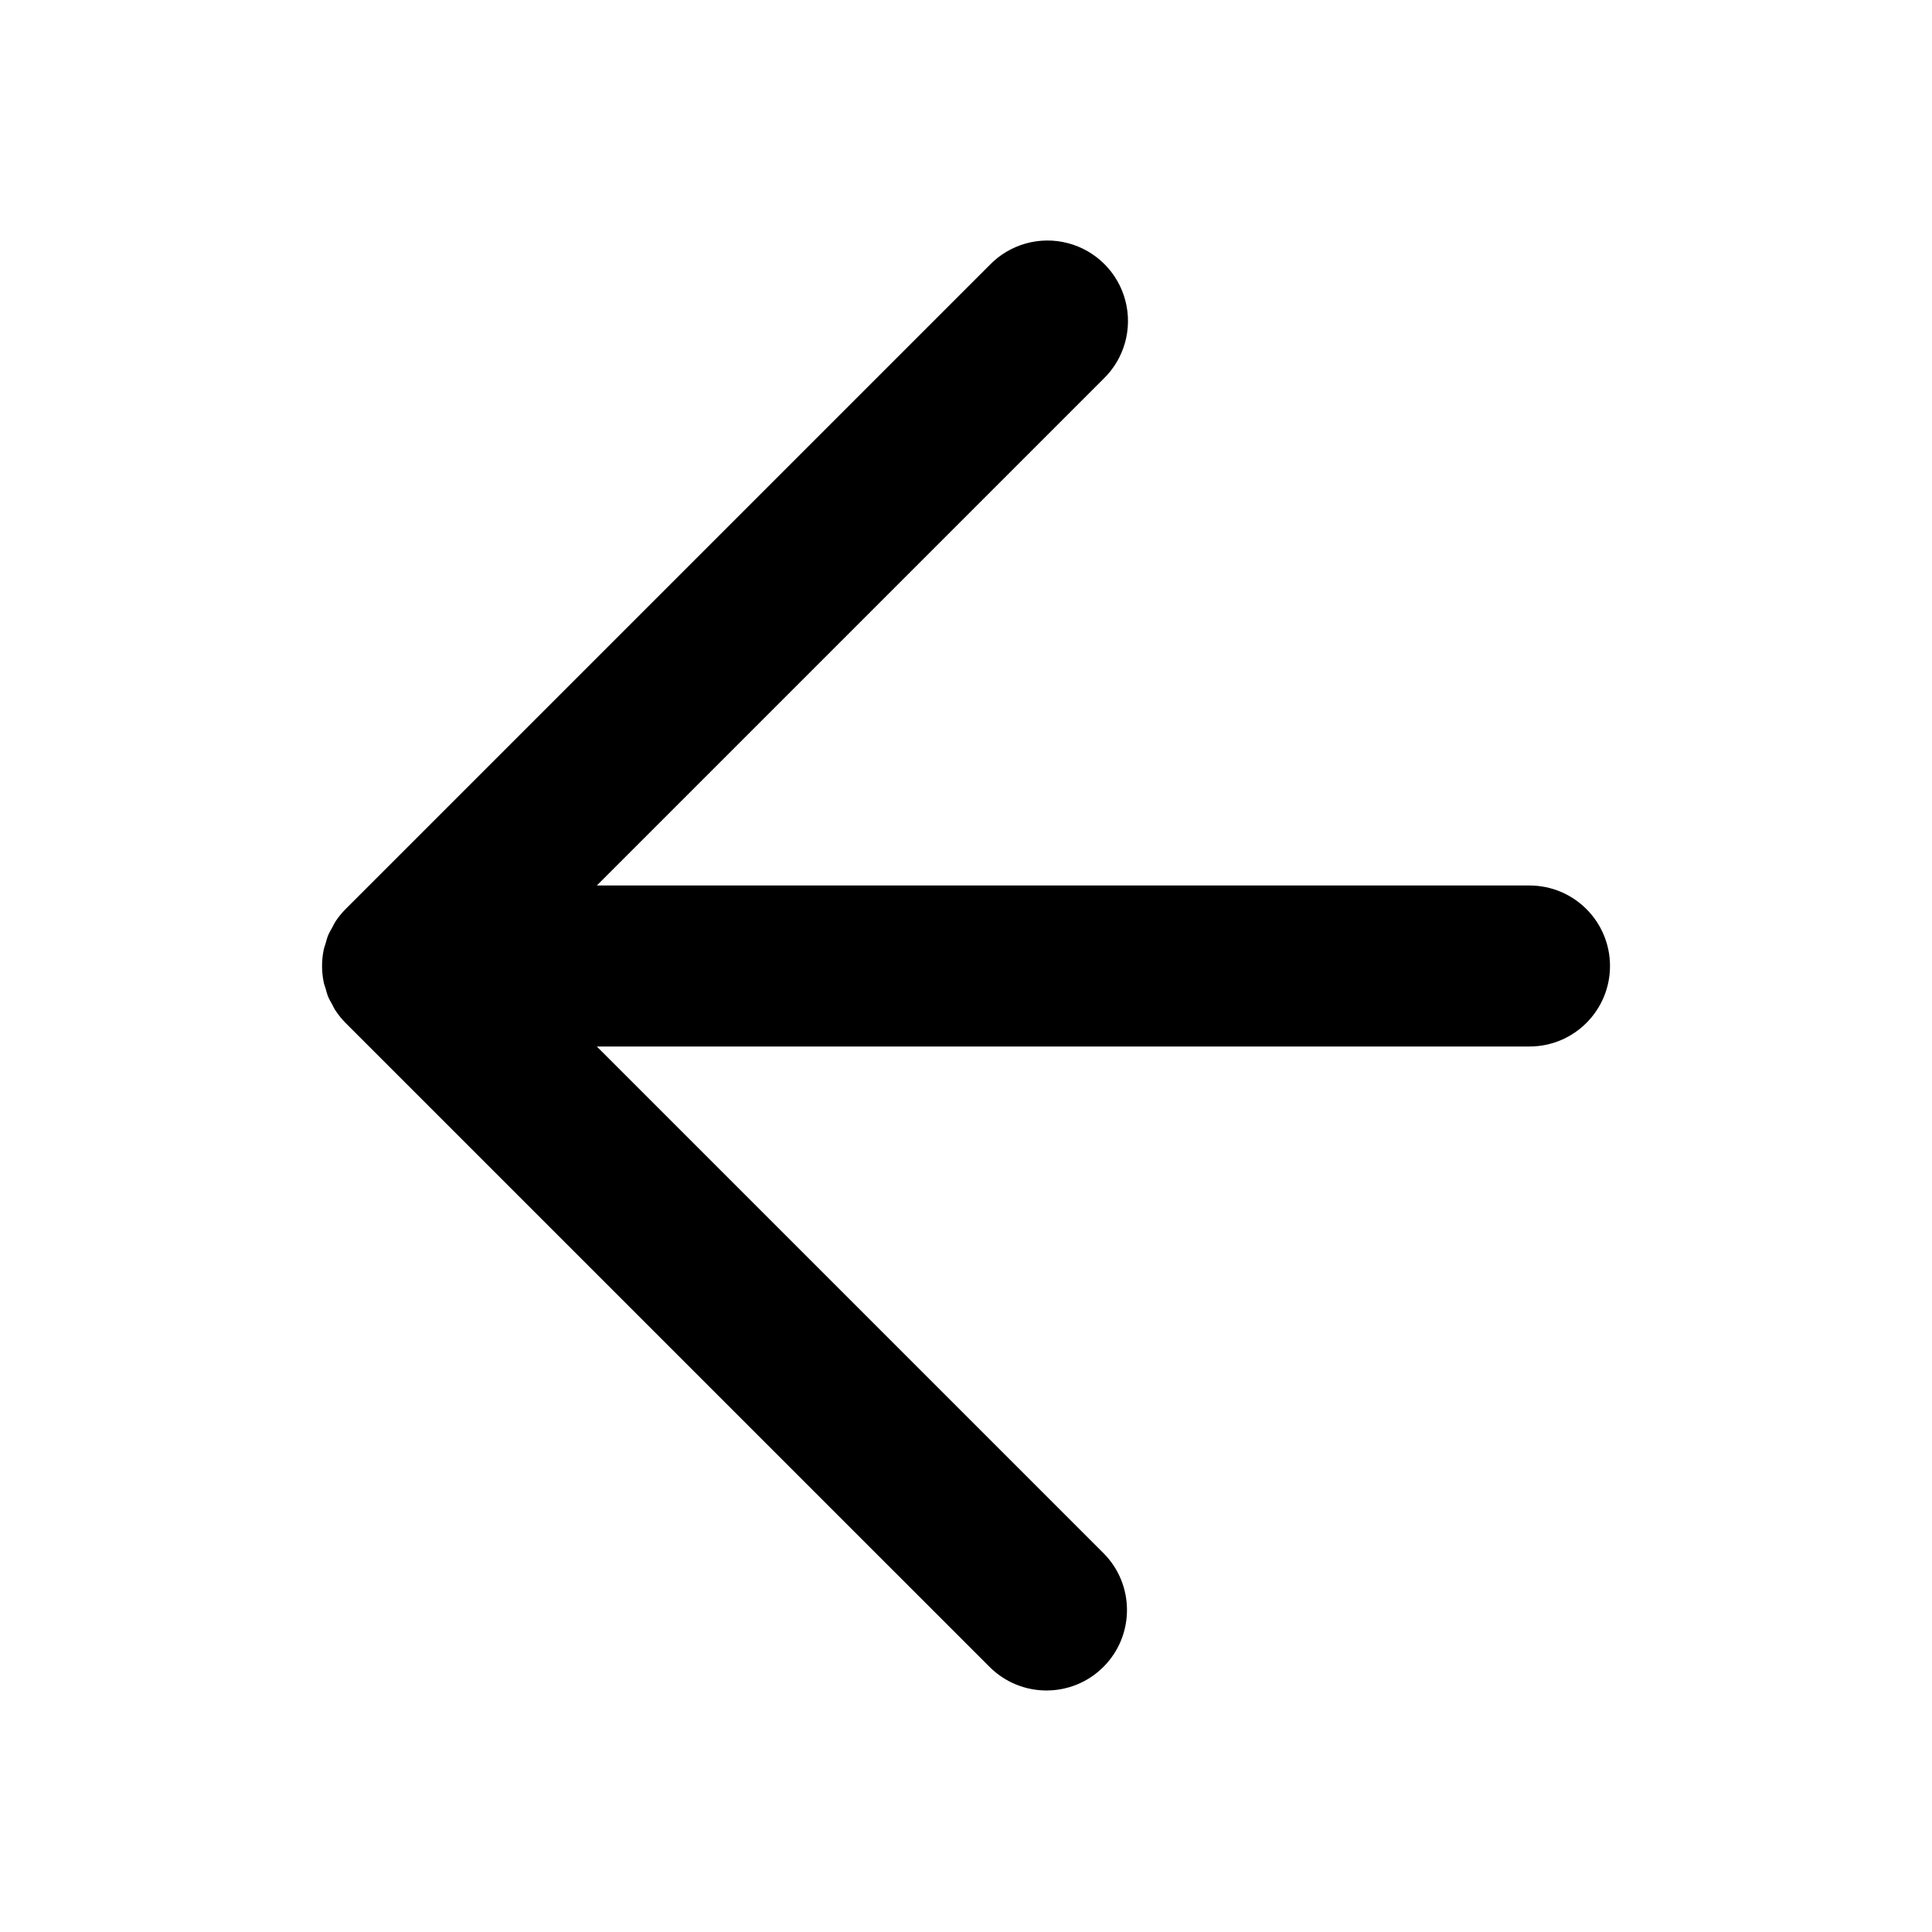
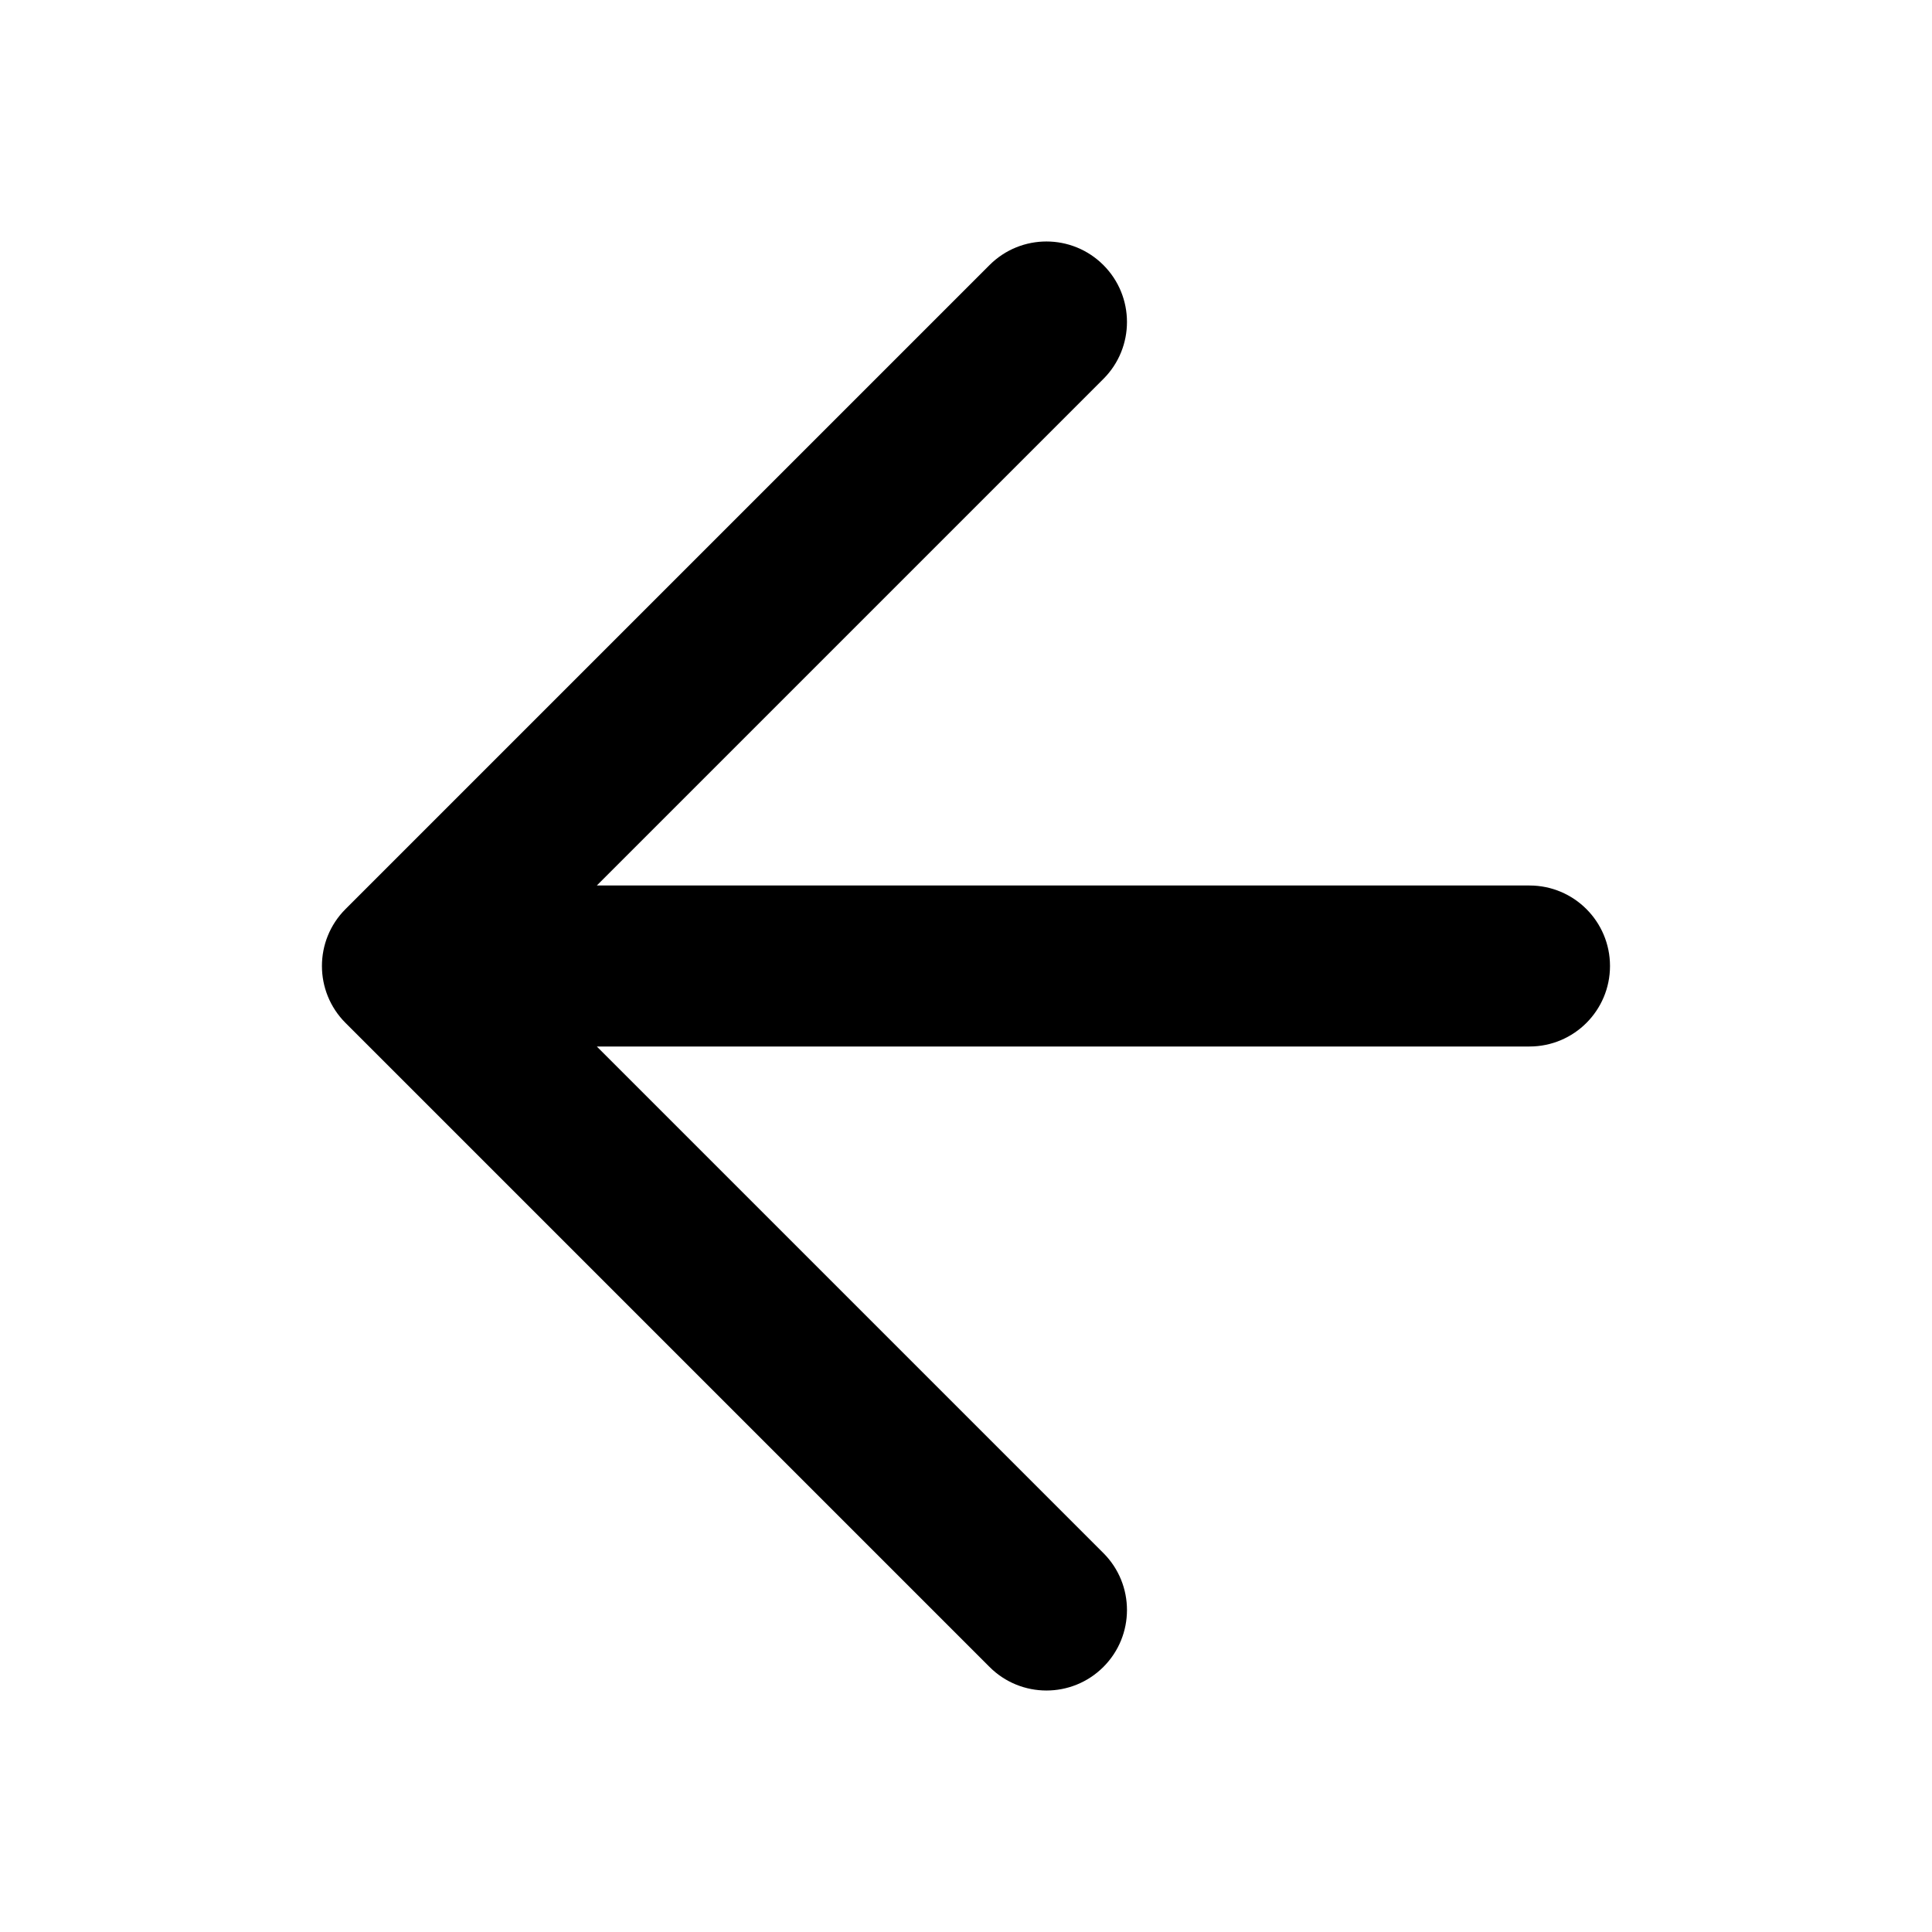
- <svg xmlns="http://www.w3.org/2000/svg" width="48" height="48" viewBox="0 0 48 48">
-   <path d="M27.414 41.414a2 2 0 0 0 0-2.828L14.828 26H38a2 2 0 0 0 0-4H14.828L27.414 9.414a2 2 0 1 0-2.828-2.828L8.587 22.585a2.009 2.009 0 0 0-.25.306c-.033.05-.056.103-.084.155-.034.062-.072.123-.1.19-.027.065-.043.134-.063.202-.017.057-.039.111-.05.17a2.01 2.01 0 0 0 0 .784c.011.059.033.113.05.17.02.068.036.137.063.203.028.067.066.127.1.19.028.051.05.105.084.154.073.11.157.213.25.307l15.999 15.998a2 2 0 0 0 2.828 0Z" />
+ <svg width="24" height="24" viewBox="0 0 24 24">
+   <path d="M4.292 12.707a1 1 0 0 1 0-1.414l8-8a1 1 0 1 1 1.415 1.414L7.414 11H19a1 1 0 1 1 0 2H7.414l6.293 6.293a1 1 0 0 1-1.415 1.414l-8-8Z" />
</svg>
